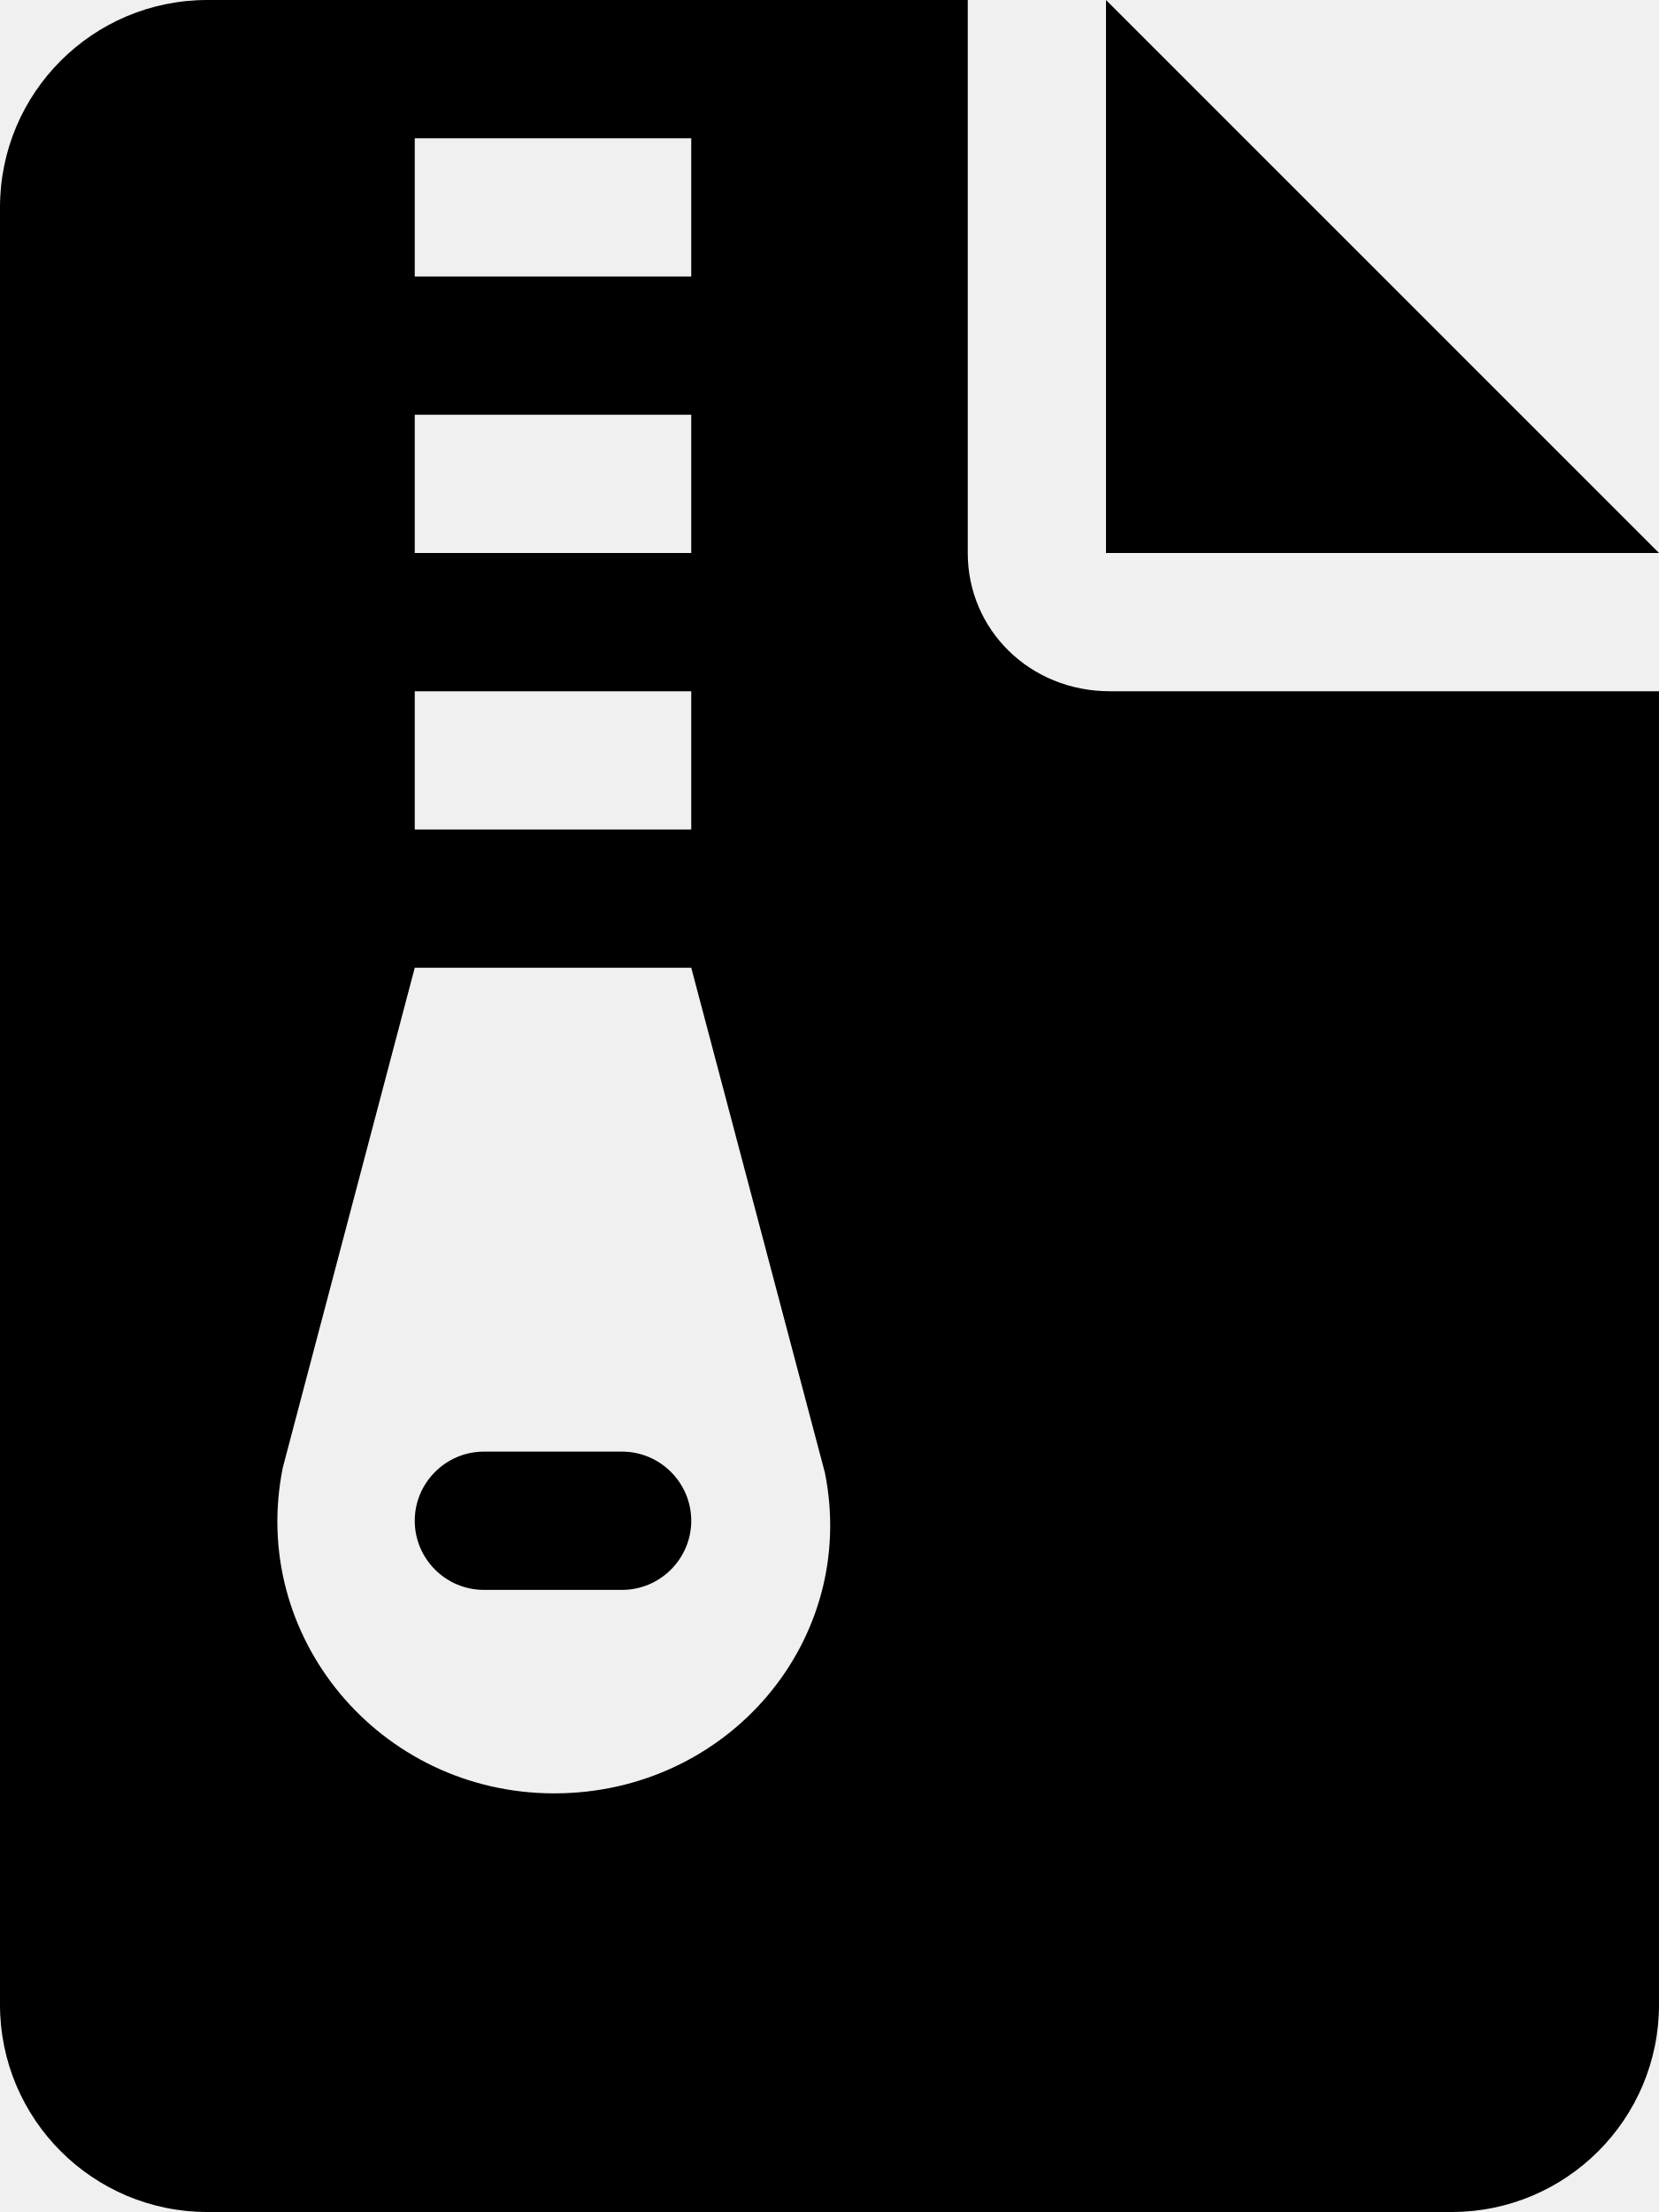
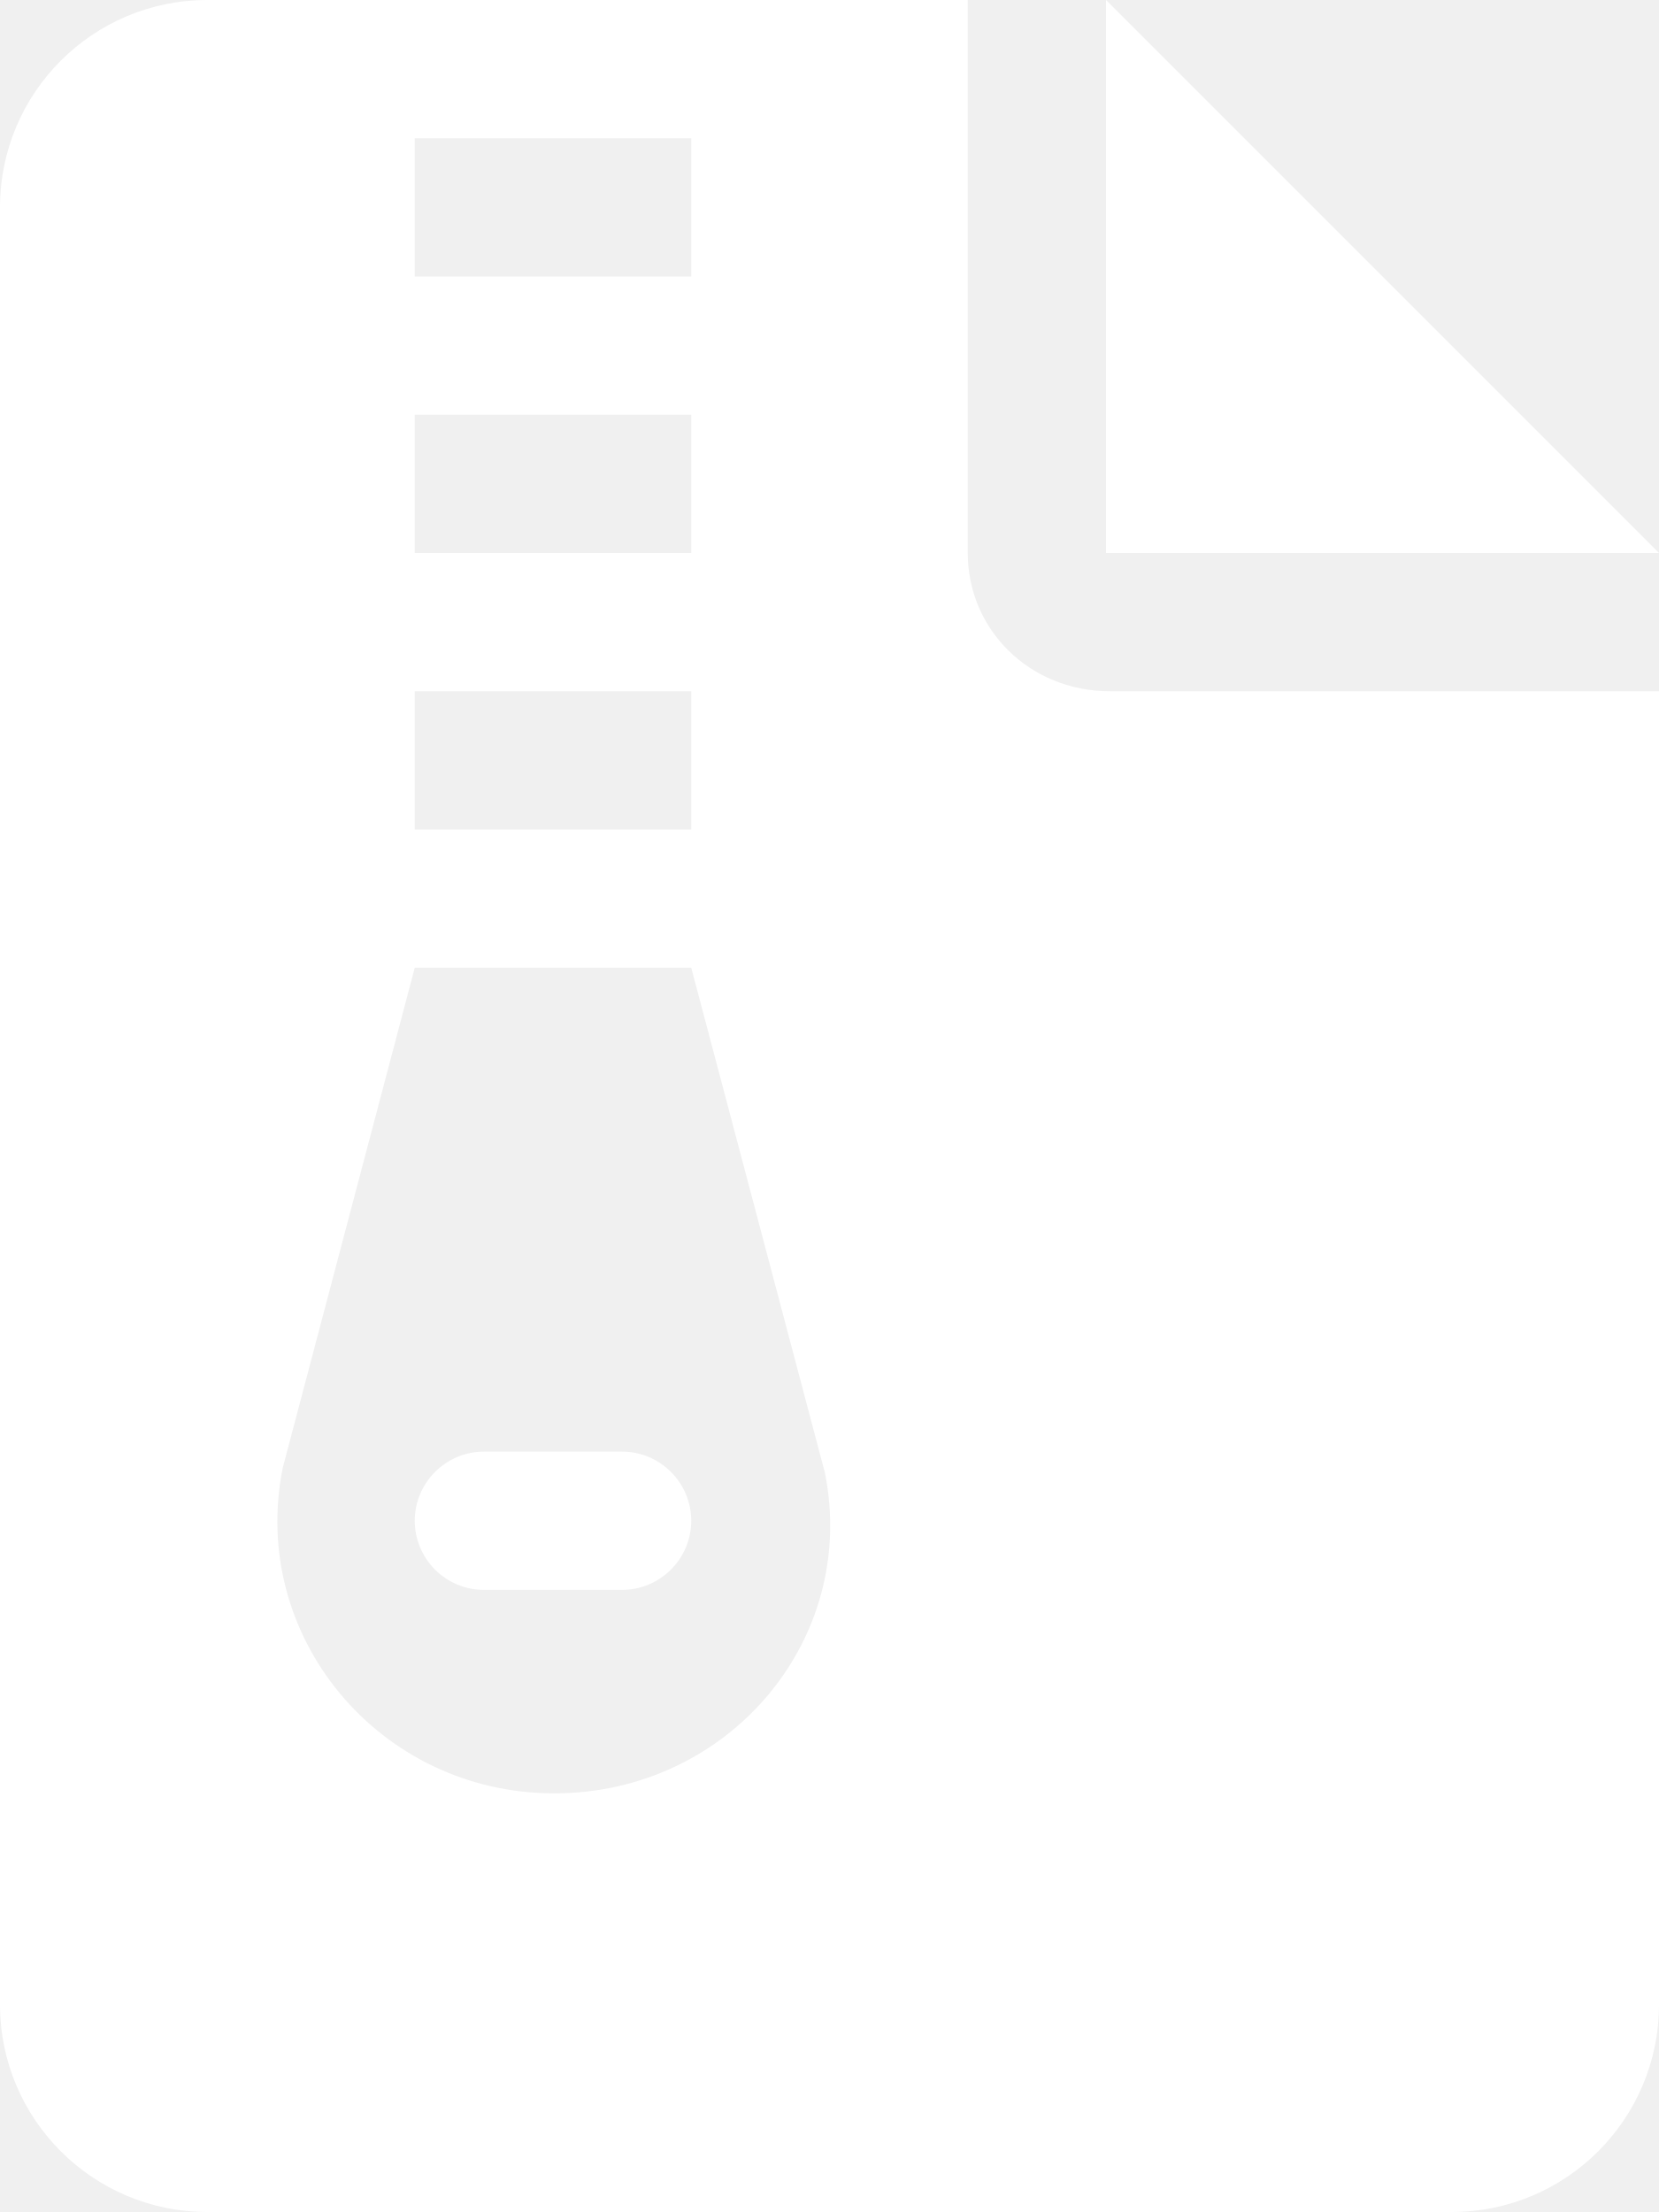
- <svg xmlns="http://www.w3.org/2000/svg" viewBox="0 0 384 512">
+ <svg xmlns="http://www.w3.org/2000/svg" fill="white" viewBox="0 0 384 512">
  <path d="M256 0v128h128L256 0zM224 128L224 0H48C21.49 0 0 21.49 0 48v416C0 490.5 21.49 512 48 512h288c26.51 0 48-21.49 48-48V160h-127.1C238.3 160 224 145.7 224 128zM96 32h64v32H96V32zM96 96h64v32H96V96zM96 160h64v32H96V160zM128.3 415.1c-40.56 0-70.76-36.45-62.83-75.45L96 224h64l30.94 116.9C198.7 379.7 168.5 415.1 128.3 415.1zM144 336h-32C103.2 336 96 343.2 96 352s7.164 16 16 16h32C152.8 368 160 360.8 160 352S152.8 336 144 336z" />
</svg>
